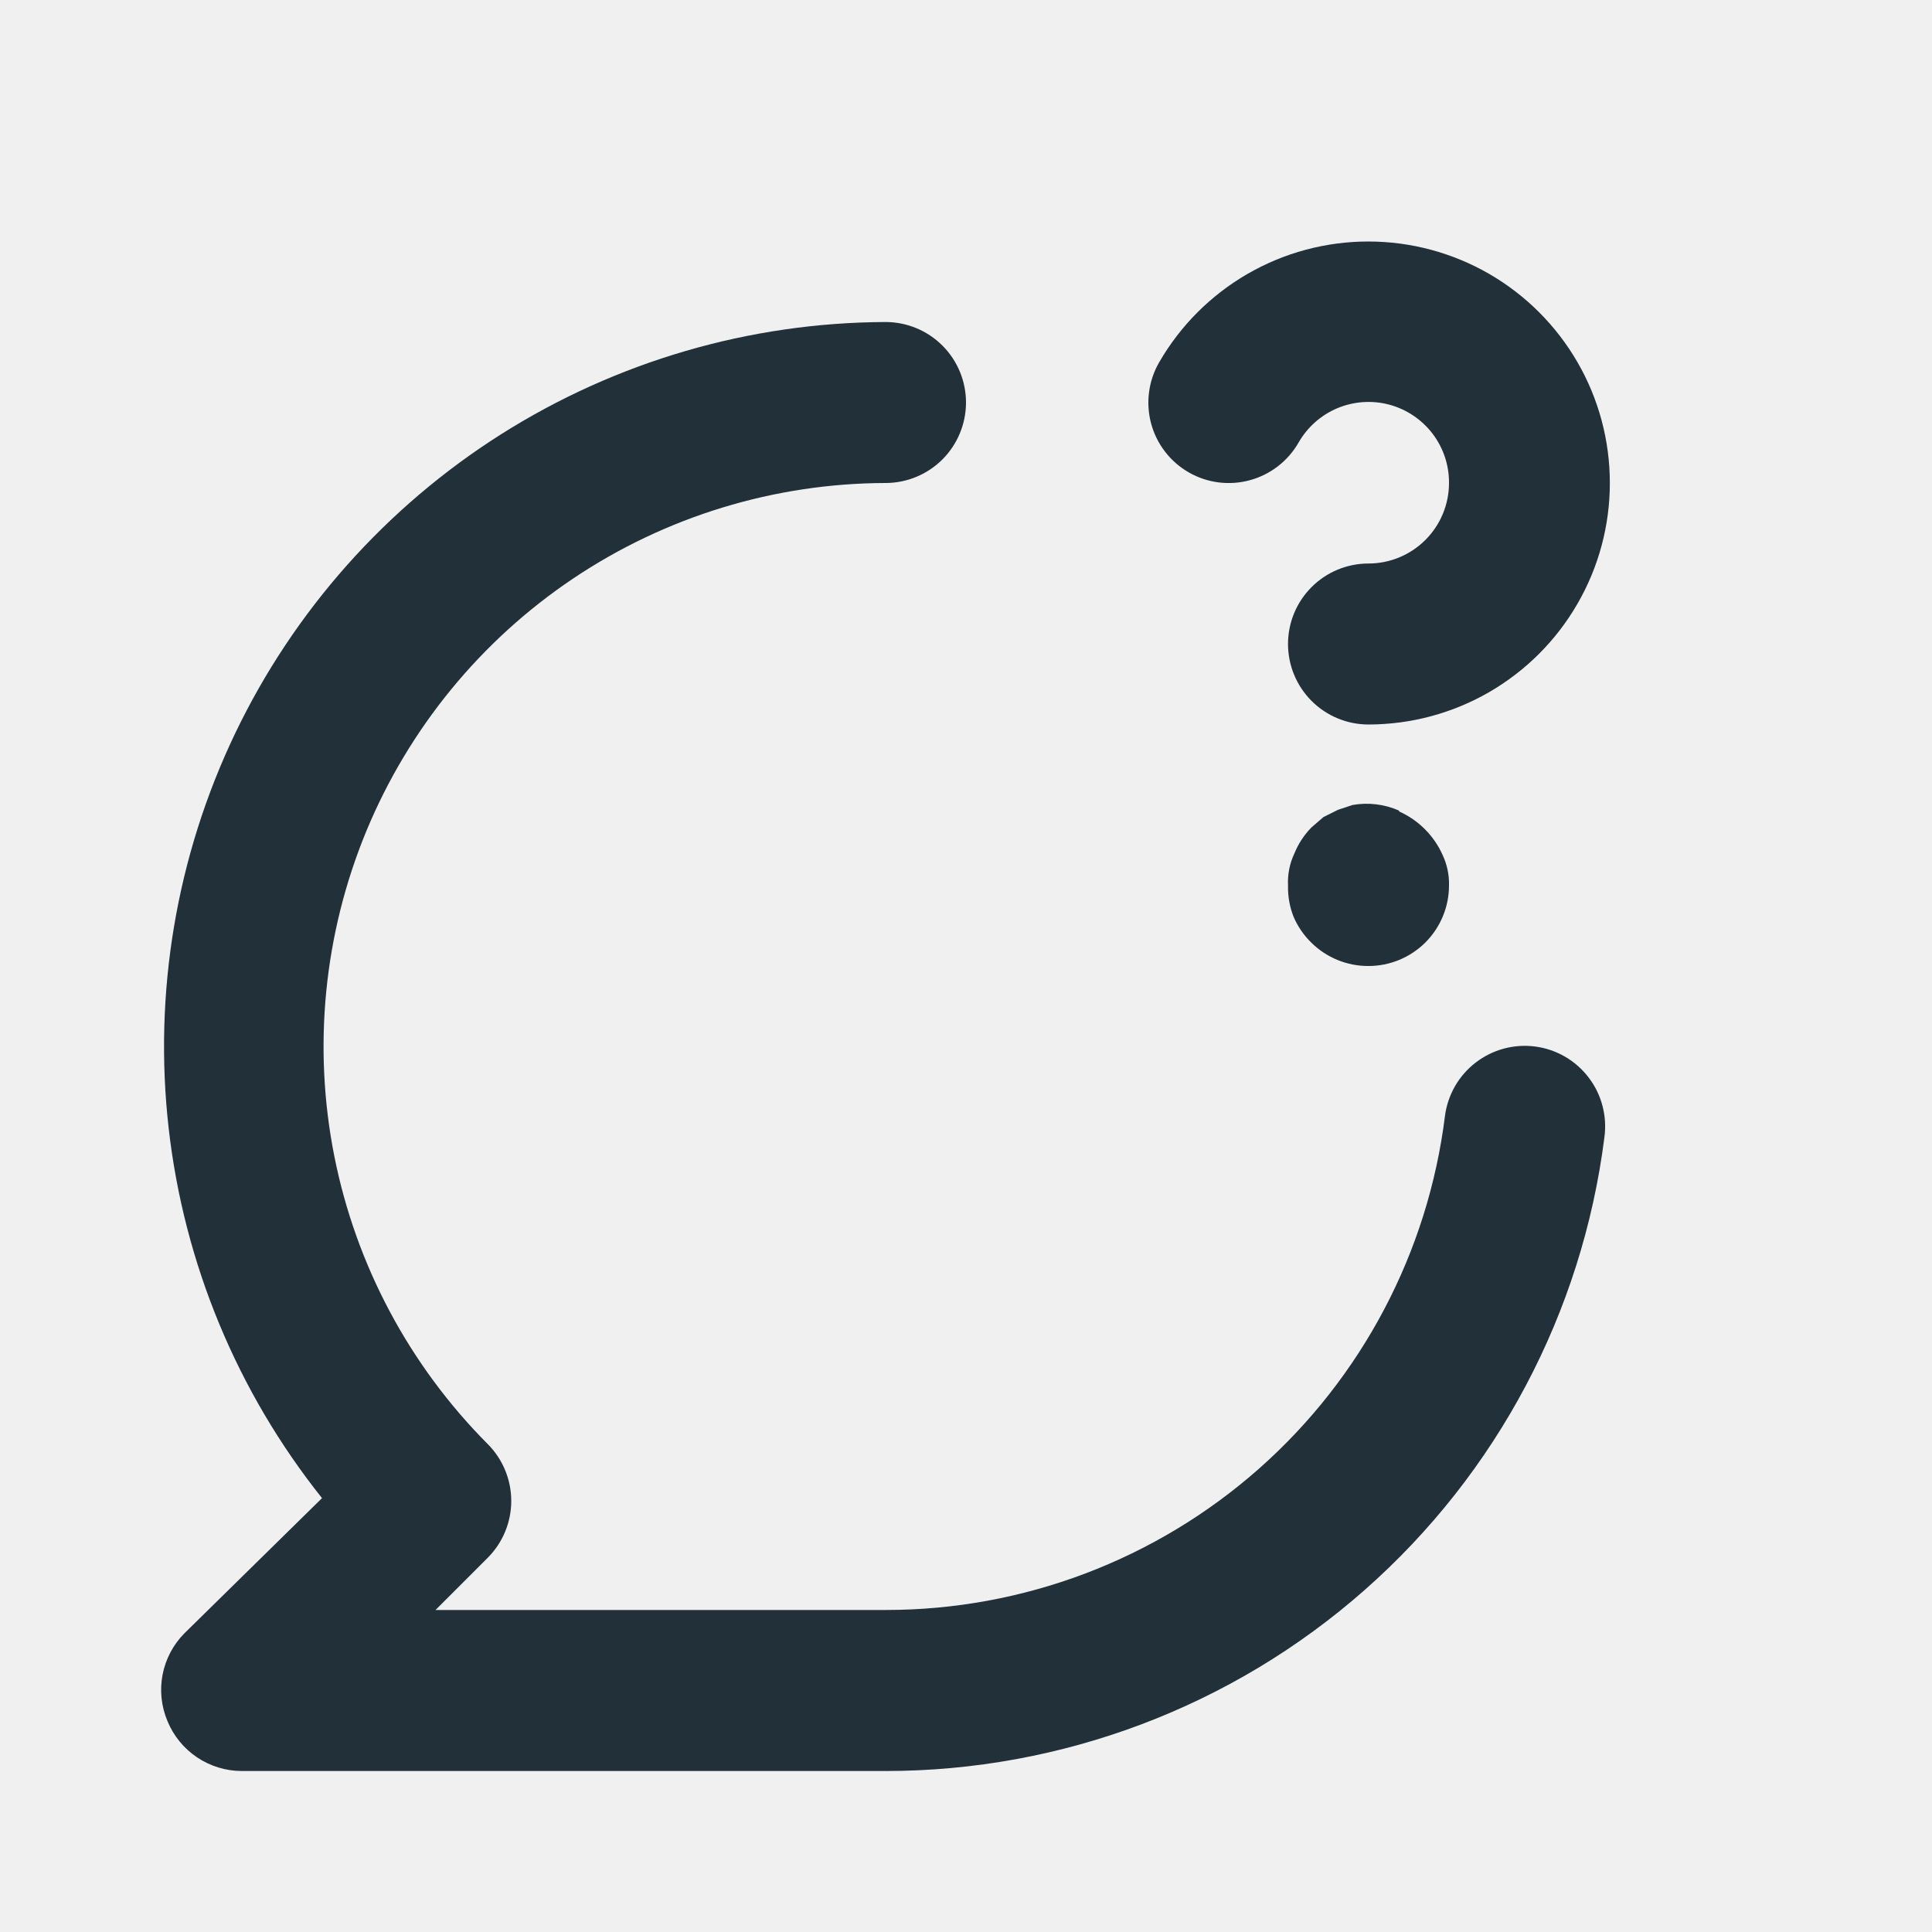
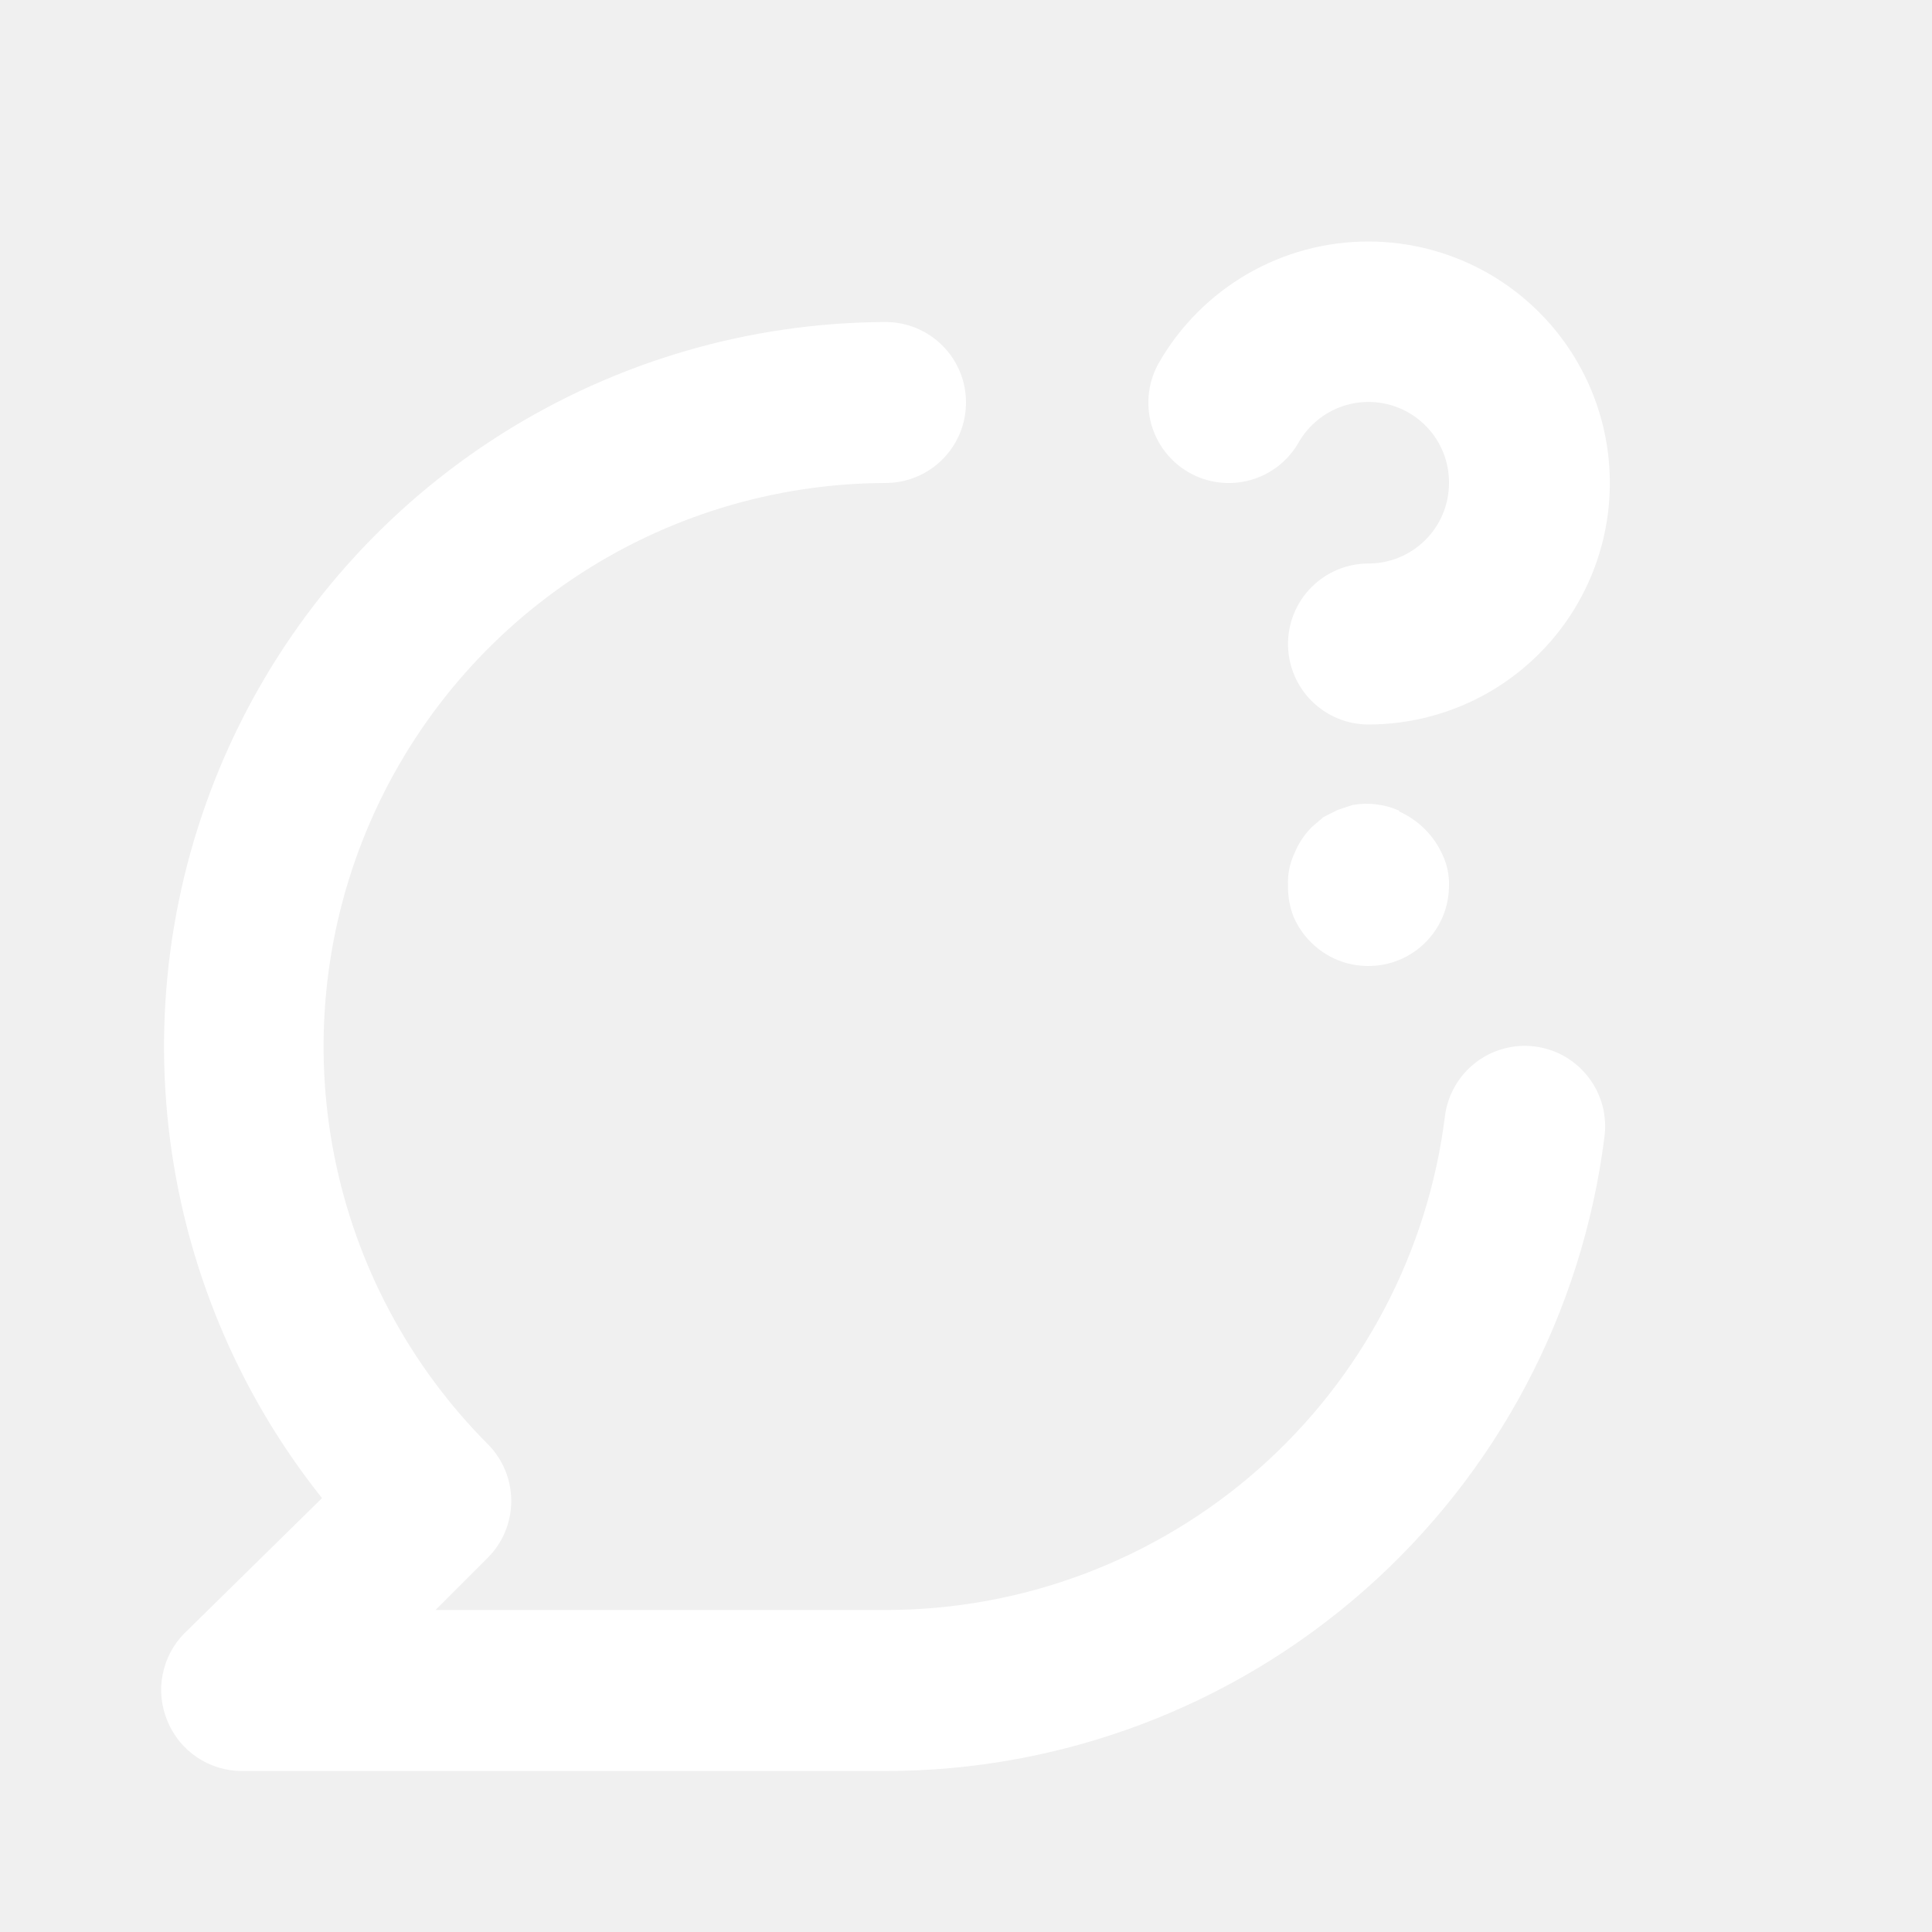
<svg xmlns="http://www.w3.org/2000/svg" width="40" height="40" viewBox="0 0 40 40" fill="none">
-   <g id="Icons">
-     <path id="Vector" d="M24.617 9.783C24.999 10.001 25.453 10.058 25.877 9.942C26.302 9.827 26.663 9.548 26.883 9.167C27.065 8.846 27.349 8.594 27.689 8.451C28.029 8.309 28.407 8.283 28.764 8.378C29.12 8.474 29.435 8.685 29.659 8.978C29.883 9.272 30.003 9.631 30 10C30 10.442 29.824 10.866 29.512 11.178C29.199 11.491 28.775 11.667 28.333 11.667C27.891 11.667 27.467 11.842 27.155 12.155C26.842 12.467 26.667 12.891 26.667 13.333C26.667 13.775 26.842 14.199 27.155 14.512C27.467 14.824 27.891 15 28.333 15C29.211 14.999 30.073 14.768 30.833 14.329C31.592 13.889 32.223 13.258 32.661 12.498C33.1 11.738 33.331 10.876 33.33 9.998C33.33 9.12 33.099 8.258 32.66 7.499C32.22 6.739 31.589 6.108 30.829 5.669C30.069 5.231 29.207 5 28.329 5C27.452 5 26.59 5.231 25.83 5.67C25.07 6.109 24.439 6.74 24 7.5C23.89 7.69 23.818 7.9 23.79 8.118C23.761 8.336 23.776 8.558 23.833 8.77C23.89 8.982 23.989 9.181 24.124 9.355C24.258 9.529 24.426 9.674 24.617 9.783ZM31.783 21.667C31.346 21.61 30.904 21.729 30.554 21.998C30.204 22.266 29.975 22.663 29.917 23.1C29.567 25.925 28.196 28.525 26.063 30.41C23.929 32.295 21.18 33.335 18.333 33.333H9.017L10.1 32.25C10.41 31.938 10.585 31.515 10.585 31.075C10.585 30.635 10.41 30.212 10.1 29.9C8.475 28.268 7.369 26.193 6.921 23.934C6.474 21.675 6.705 19.334 7.585 17.206C8.466 15.079 9.956 13.259 11.869 11.976C13.781 10.694 16.031 10.006 18.333 10C18.775 10 19.199 9.824 19.512 9.512C19.824 9.199 20 8.775 20 8.333C20 7.891 19.824 7.467 19.512 7.155C19.199 6.842 18.775 6.667 18.333 6.667C15.515 6.678 12.758 7.484 10.376 8.99C7.995 10.497 6.086 12.644 4.868 15.185C3.651 17.727 3.174 20.559 3.492 23.359C3.81 26.159 4.91 28.813 6.667 31.017L3.817 33.817C3.585 34.051 3.429 34.349 3.366 34.672C3.304 34.995 3.339 35.33 3.467 35.633C3.592 35.938 3.804 36.198 4.077 36.382C4.35 36.566 4.671 36.665 5 36.667H18.333C21.986 36.667 25.513 35.335 28.253 32.92C30.993 30.505 32.758 27.174 33.217 23.55C33.247 23.332 33.234 23.11 33.178 22.897C33.123 22.685 33.026 22.485 32.892 22.31C32.759 22.135 32.593 21.988 32.402 21.877C32.212 21.767 32.002 21.695 31.783 21.667ZM28.967 16.783C28.663 16.649 28.327 16.608 28 16.667L27.7 16.767L27.4 16.917L27.15 17.133C27 17.287 26.881 17.468 26.8 17.667C26.701 17.875 26.656 18.104 26.667 18.333C26.662 18.556 26.701 18.777 26.783 18.983C26.869 19.183 26.994 19.365 27.15 19.517C27.306 19.671 27.49 19.793 27.694 19.876C27.897 19.959 28.114 20.001 28.333 20C28.775 20 29.199 19.824 29.512 19.512C29.824 19.199 30 18.775 30 18.333C30.006 18.115 29.96 17.898 29.867 17.7C29.688 17.299 29.367 16.979 28.967 16.8V16.783Z" fill="#22303A" />
-   </g>
+   <path d="M24.617 9.783C25 10.001 25.453 10.058 25.877 9.942C26.302 9.827 26.664 9.548 26.883 9.167C27.065 8.846 27.349 8.594 27.689 8.451C28.029 8.309 28.407 8.283 28.764 8.378C29.12 8.474 29.435 8.685 29.659 8.978C29.883 9.272 30.003 9.631 30 10C30 10.442 29.825 10.866 29.512 11.178C29.199 11.491 28.776 11.667 28.333 11.667C27.891 11.667 27.468 11.842 27.155 12.155C26.842 12.467 26.667 12.891 26.667 13.333C26.667 13.775 26.842 14.199 27.155 14.512C27.468 14.824 27.891 15 28.333 15C29.211 14.999 30.073 14.768 30.833 14.329C31.592 13.889 32.223 13.258 32.662 12.498C33.1 11.738 33.331 10.876 33.33 9.998C33.33 9.12 33.099 8.258 32.66 7.499C32.221 6.739 31.589 6.108 30.829 5.669C30.069 5.231 29.207 5 28.329 5C27.452 5 26.59 5.231 25.83 5.67C25.07 6.109 24.439 6.74 24 7.5C23.89 7.69 23.818 7.9 23.79 8.118C23.761 8.336 23.776 8.558 23.833 8.77C23.891 8.982 23.989 9.181 24.124 9.355C24.258 9.529 24.426 9.674 24.617 9.783ZM31.783 21.667C31.346 21.61 30.904 21.729 30.554 21.998C30.204 22.266 29.975 22.663 29.917 23.1C29.567 25.925 28.196 28.525 26.063 30.41C23.929 32.295 21.18 33.335 18.333 33.333H9.017L10.1 32.25C10.411 31.938 10.585 31.515 10.585 31.075C10.585 30.635 10.411 30.212 10.1 29.9C8.475 28.268 7.369 26.193 6.922 23.934C6.474 21.675 6.705 19.334 7.585 17.206C8.466 15.079 9.956 13.259 11.869 11.976C13.781 10.694 16.031 10.006 18.333 10C18.776 10 19.199 9.824 19.512 9.512C19.825 9.199 20 8.775 20 8.333C20 7.891 19.825 7.467 19.512 7.155C19.199 6.842 18.776 6.667 18.333 6.667C15.515 6.678 12.758 7.484 10.376 8.99C7.995 10.497 6.086 12.644 4.869 15.185C3.651 17.727 3.174 20.559 3.492 23.359C3.81 26.159 4.91 28.813 6.667 31.017L3.817 33.817C3.585 34.051 3.429 34.349 3.367 34.672C3.304 34.995 3.339 35.33 3.467 35.633C3.592 35.938 3.804 36.198 4.077 36.382C4.35 36.566 4.671 36.665 5 36.667H18.333C21.986 36.667 25.513 35.335 28.253 32.92C30.993 30.505 32.758 27.174 33.217 23.55C33.247 23.332 33.234 23.11 33.179 22.897C33.123 22.685 33.026 22.485 32.892 22.31C32.759 22.135 32.593 21.988 32.402 21.877C32.212 21.767 32.002 21.695 31.783 21.667ZM28.967 16.783C28.663 16.649 28.327 16.608 28 16.667L27.7 16.767L27.4 16.917L27.15 17.133C27 17.287 26.881 17.468 26.8 17.667C26.702 17.875 26.656 18.104 26.667 18.333C26.662 18.556 26.702 18.777 26.783 18.983C26.87 19.183 26.994 19.365 27.15 19.517C27.306 19.671 27.491 19.793 27.694 19.876C27.897 19.959 28.114 20.001 28.333 20C28.776 20 29.199 19.824 29.512 19.512C29.825 19.199 30 18.775 30 18.333C30.006 18.115 29.96 17.898 29.867 17.7C29.688 17.299 29.367 16.979 28.967 16.8V16.783Z" fill="white" />
</svg>
